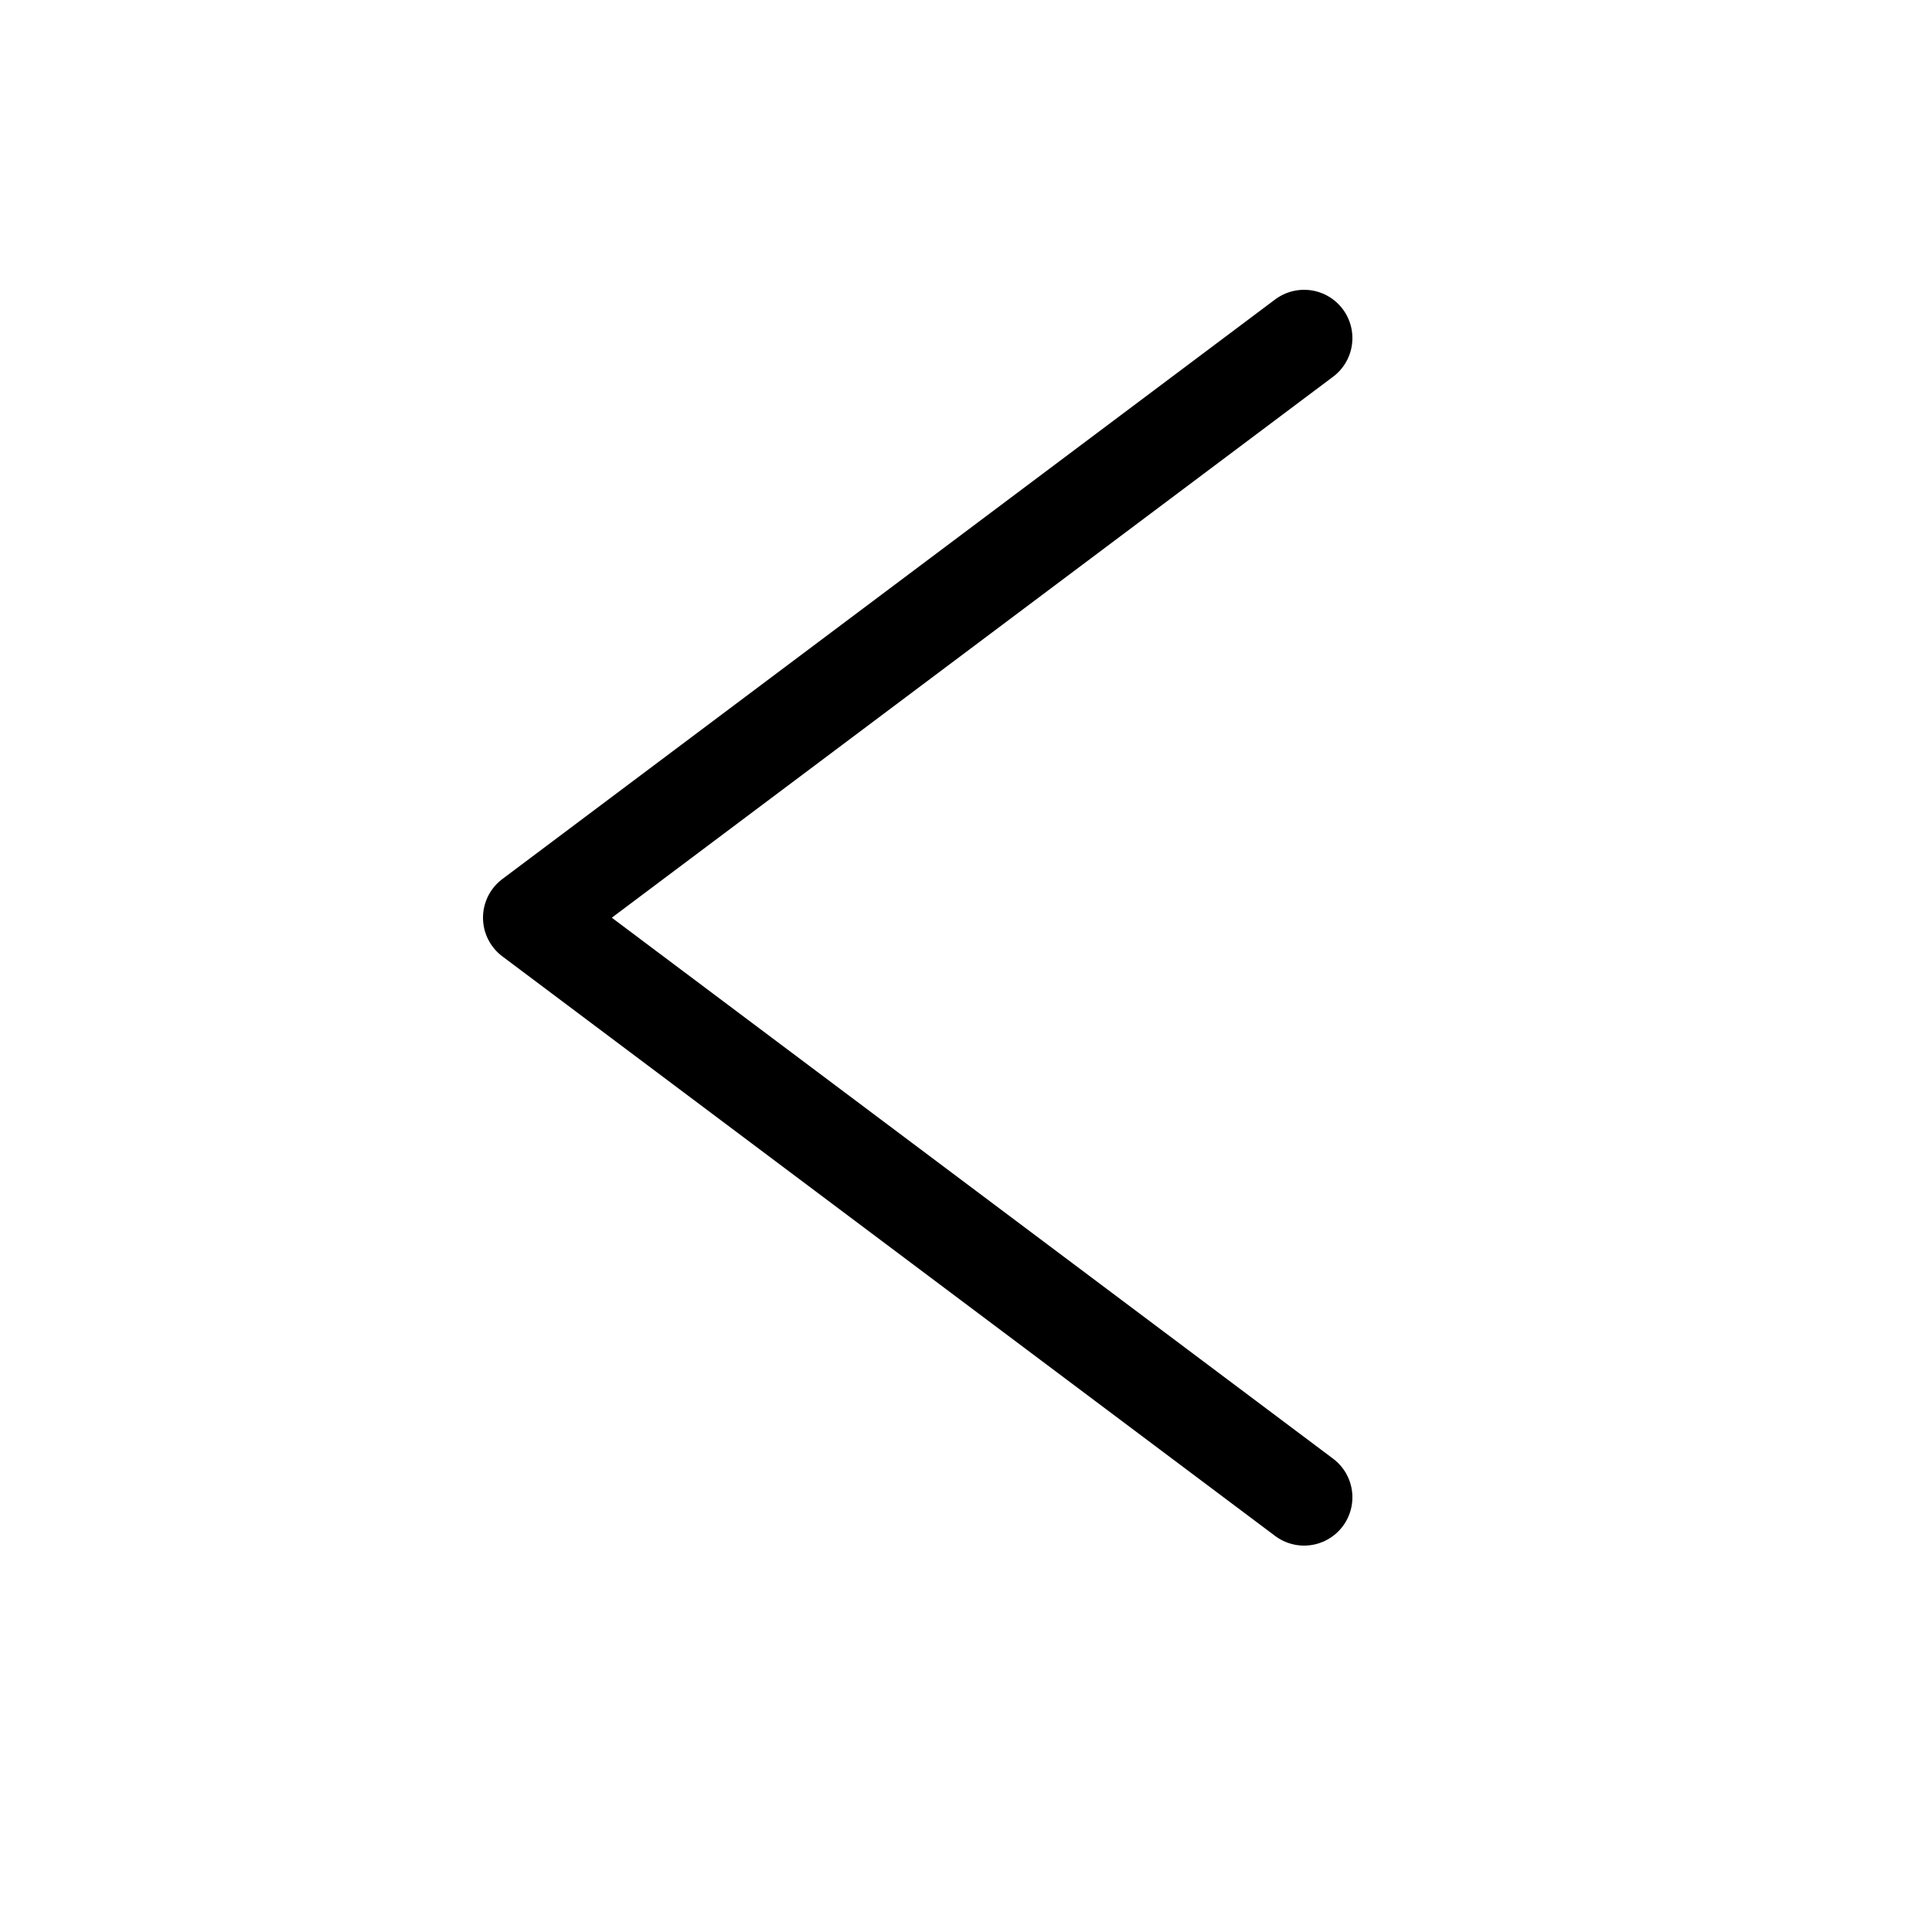
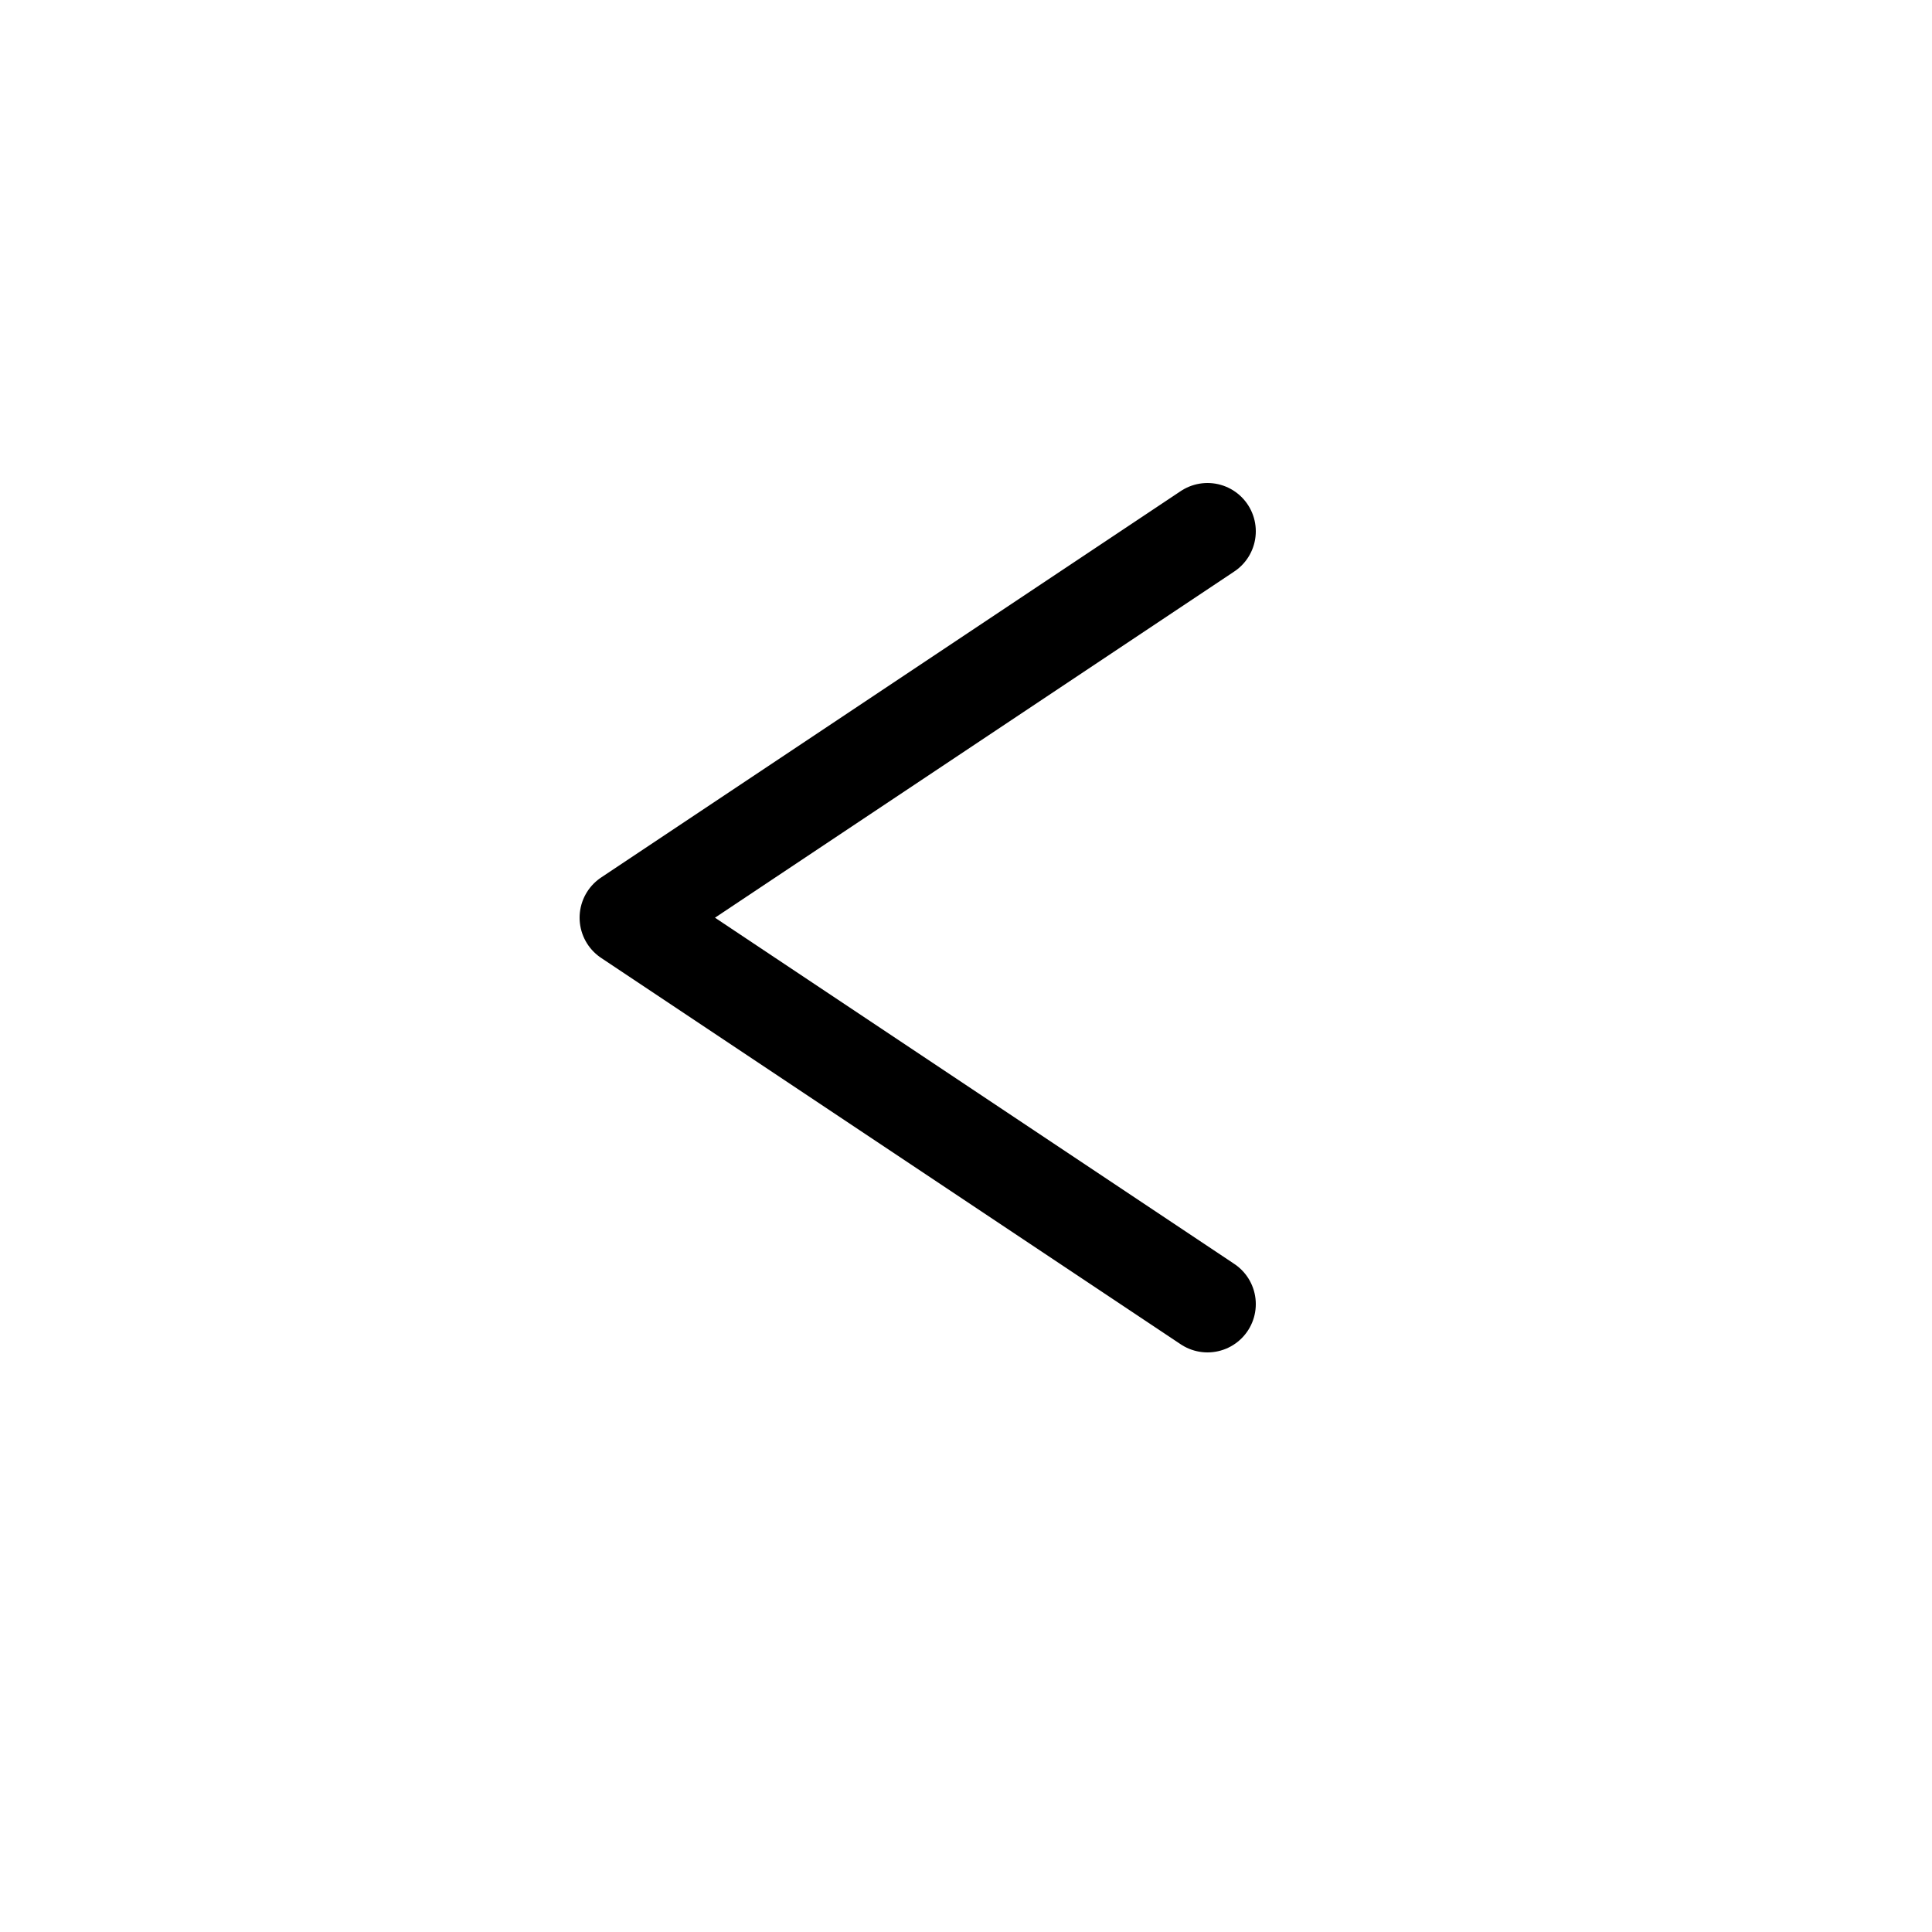
<svg xmlns="http://www.w3.org/2000/svg" version="1.1" id="Layer_1" x="0px" y="0px" width="20px" height="20px" viewBox="0 0 20 20" style="enable-background:new 0 0 20 20;" xml:space="preserve">
-   <polyline style="fill:none;stroke:#000000;stroke-linecap:round;stroke-linejoin:round;" points="13.5,15.5 5.5,9.5 13.5,3.5 " />
+   <polyline style="fill:none;stroke:#000000;stroke-linecap:round;stroke-linejoin:round;" points="12.5,13.5 6.5,9.5 12.5,5.5 " />
</svg>
